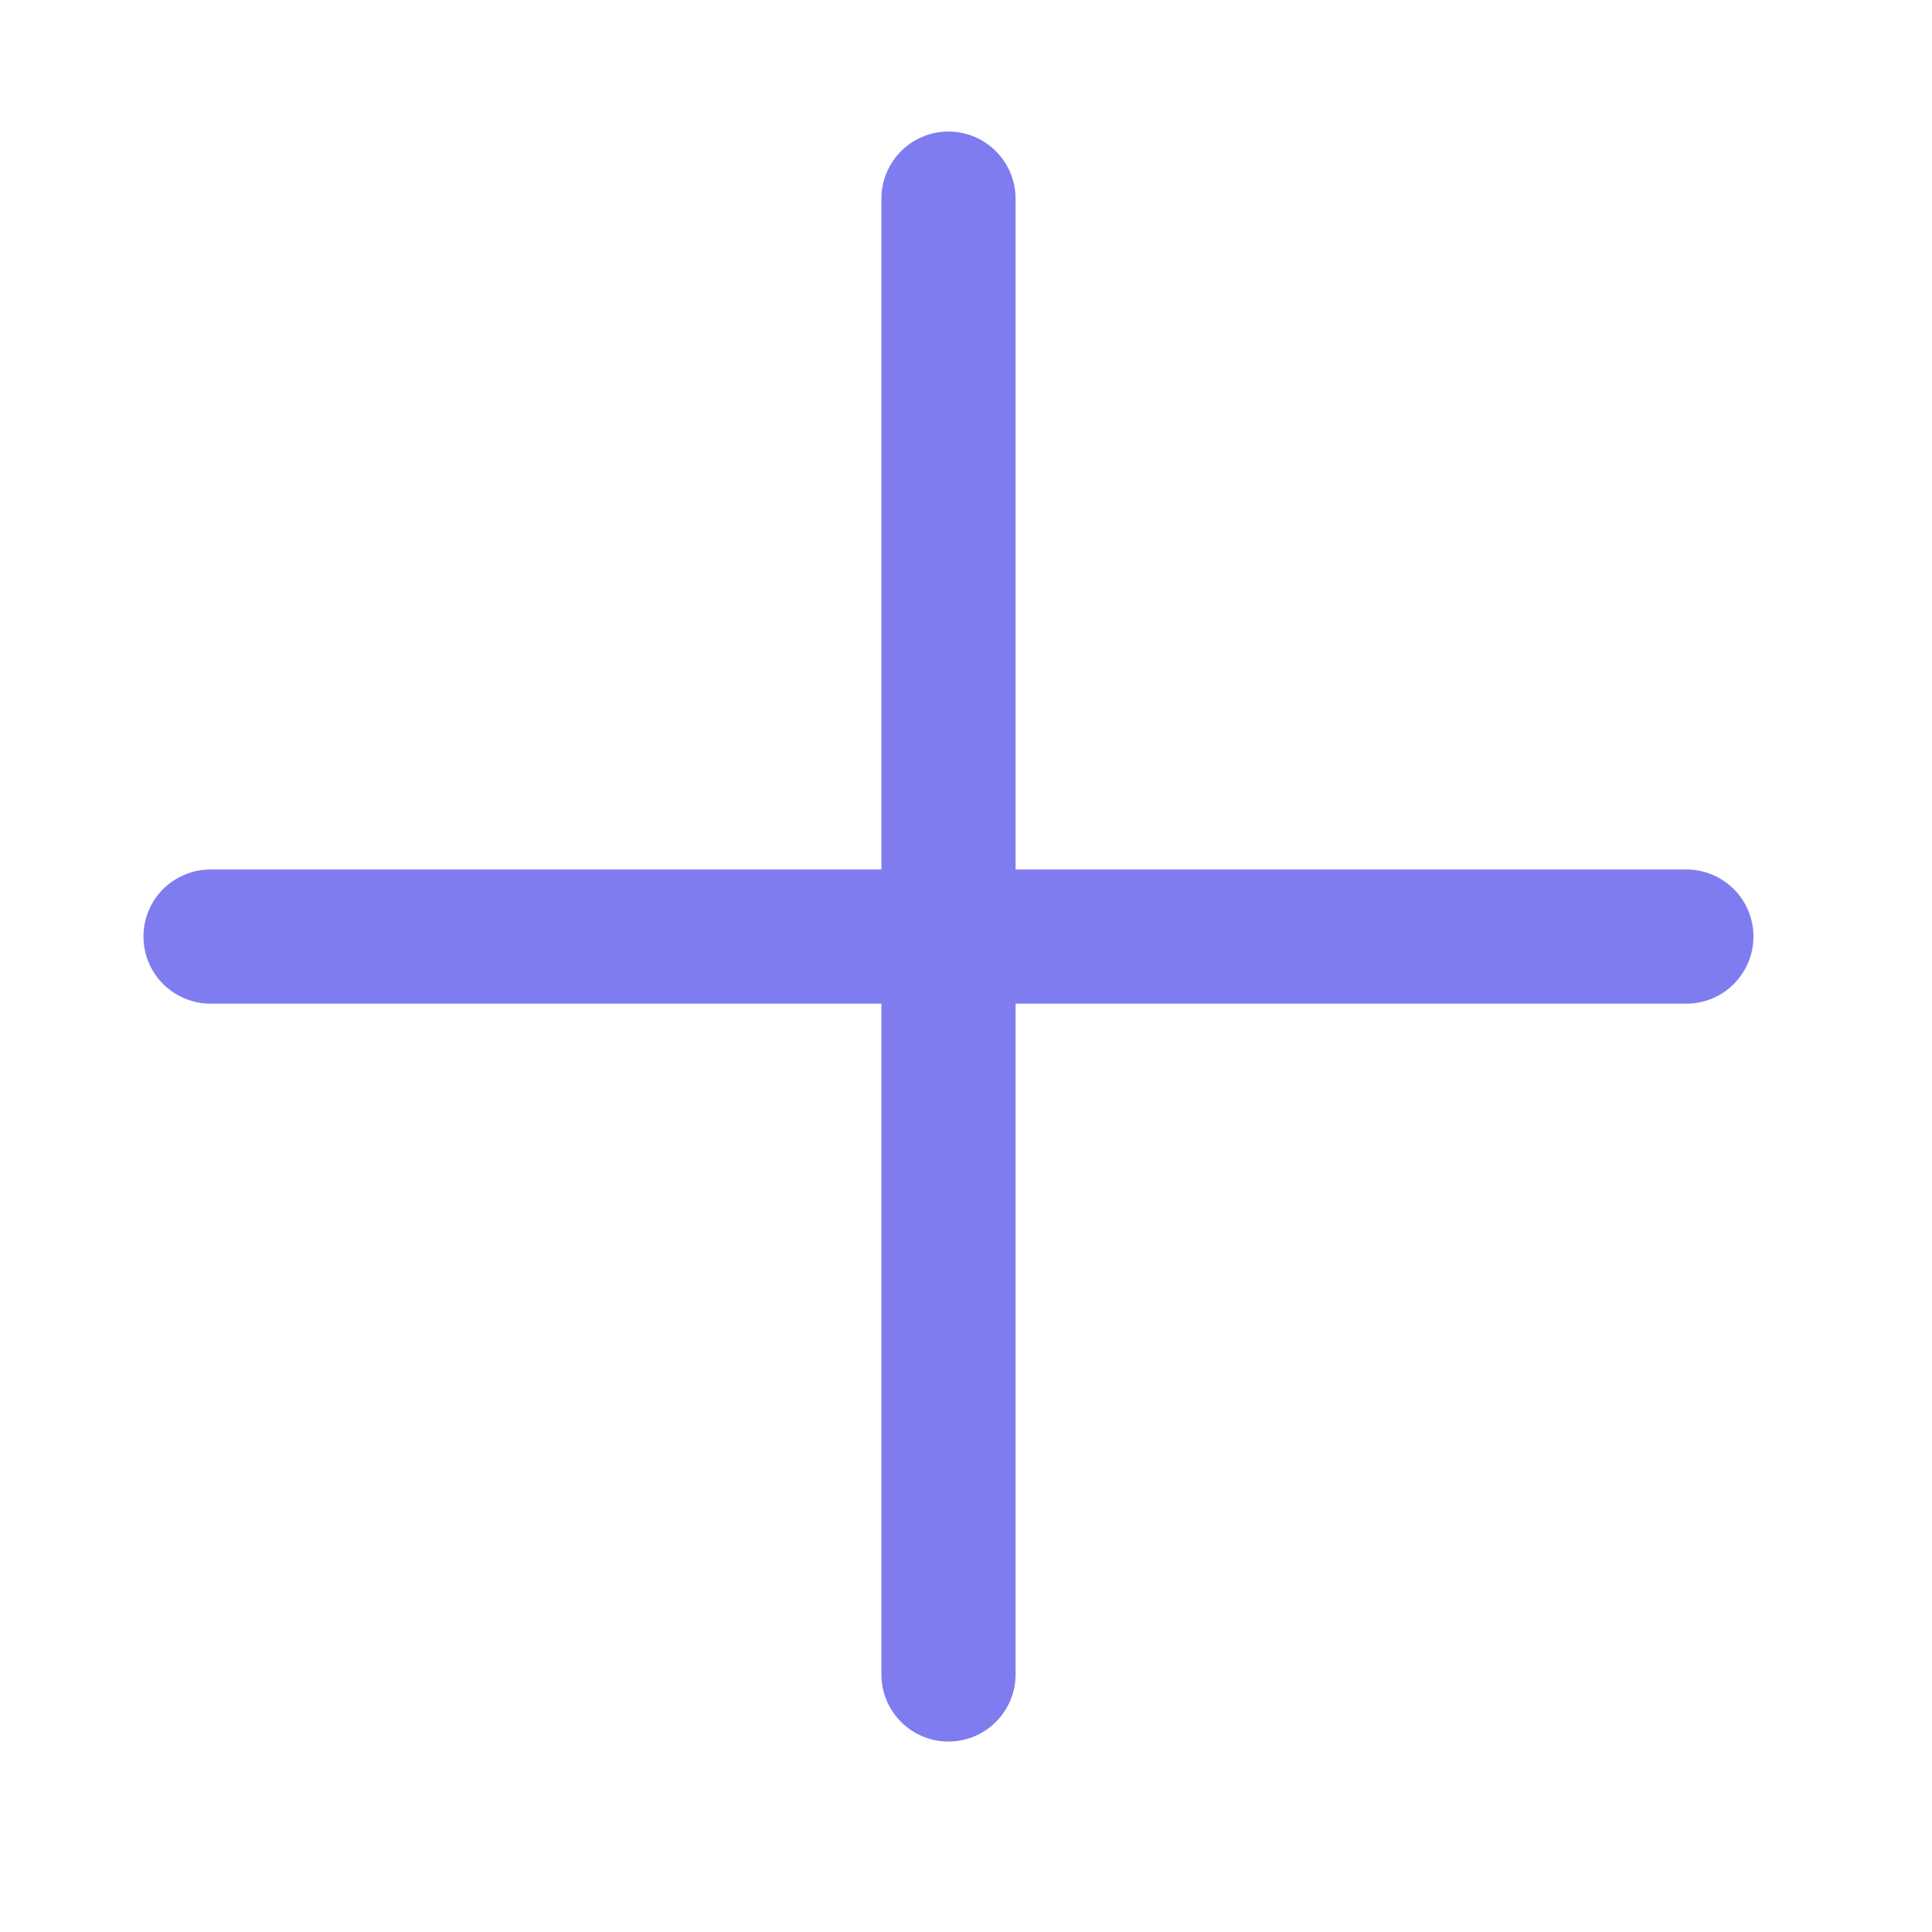
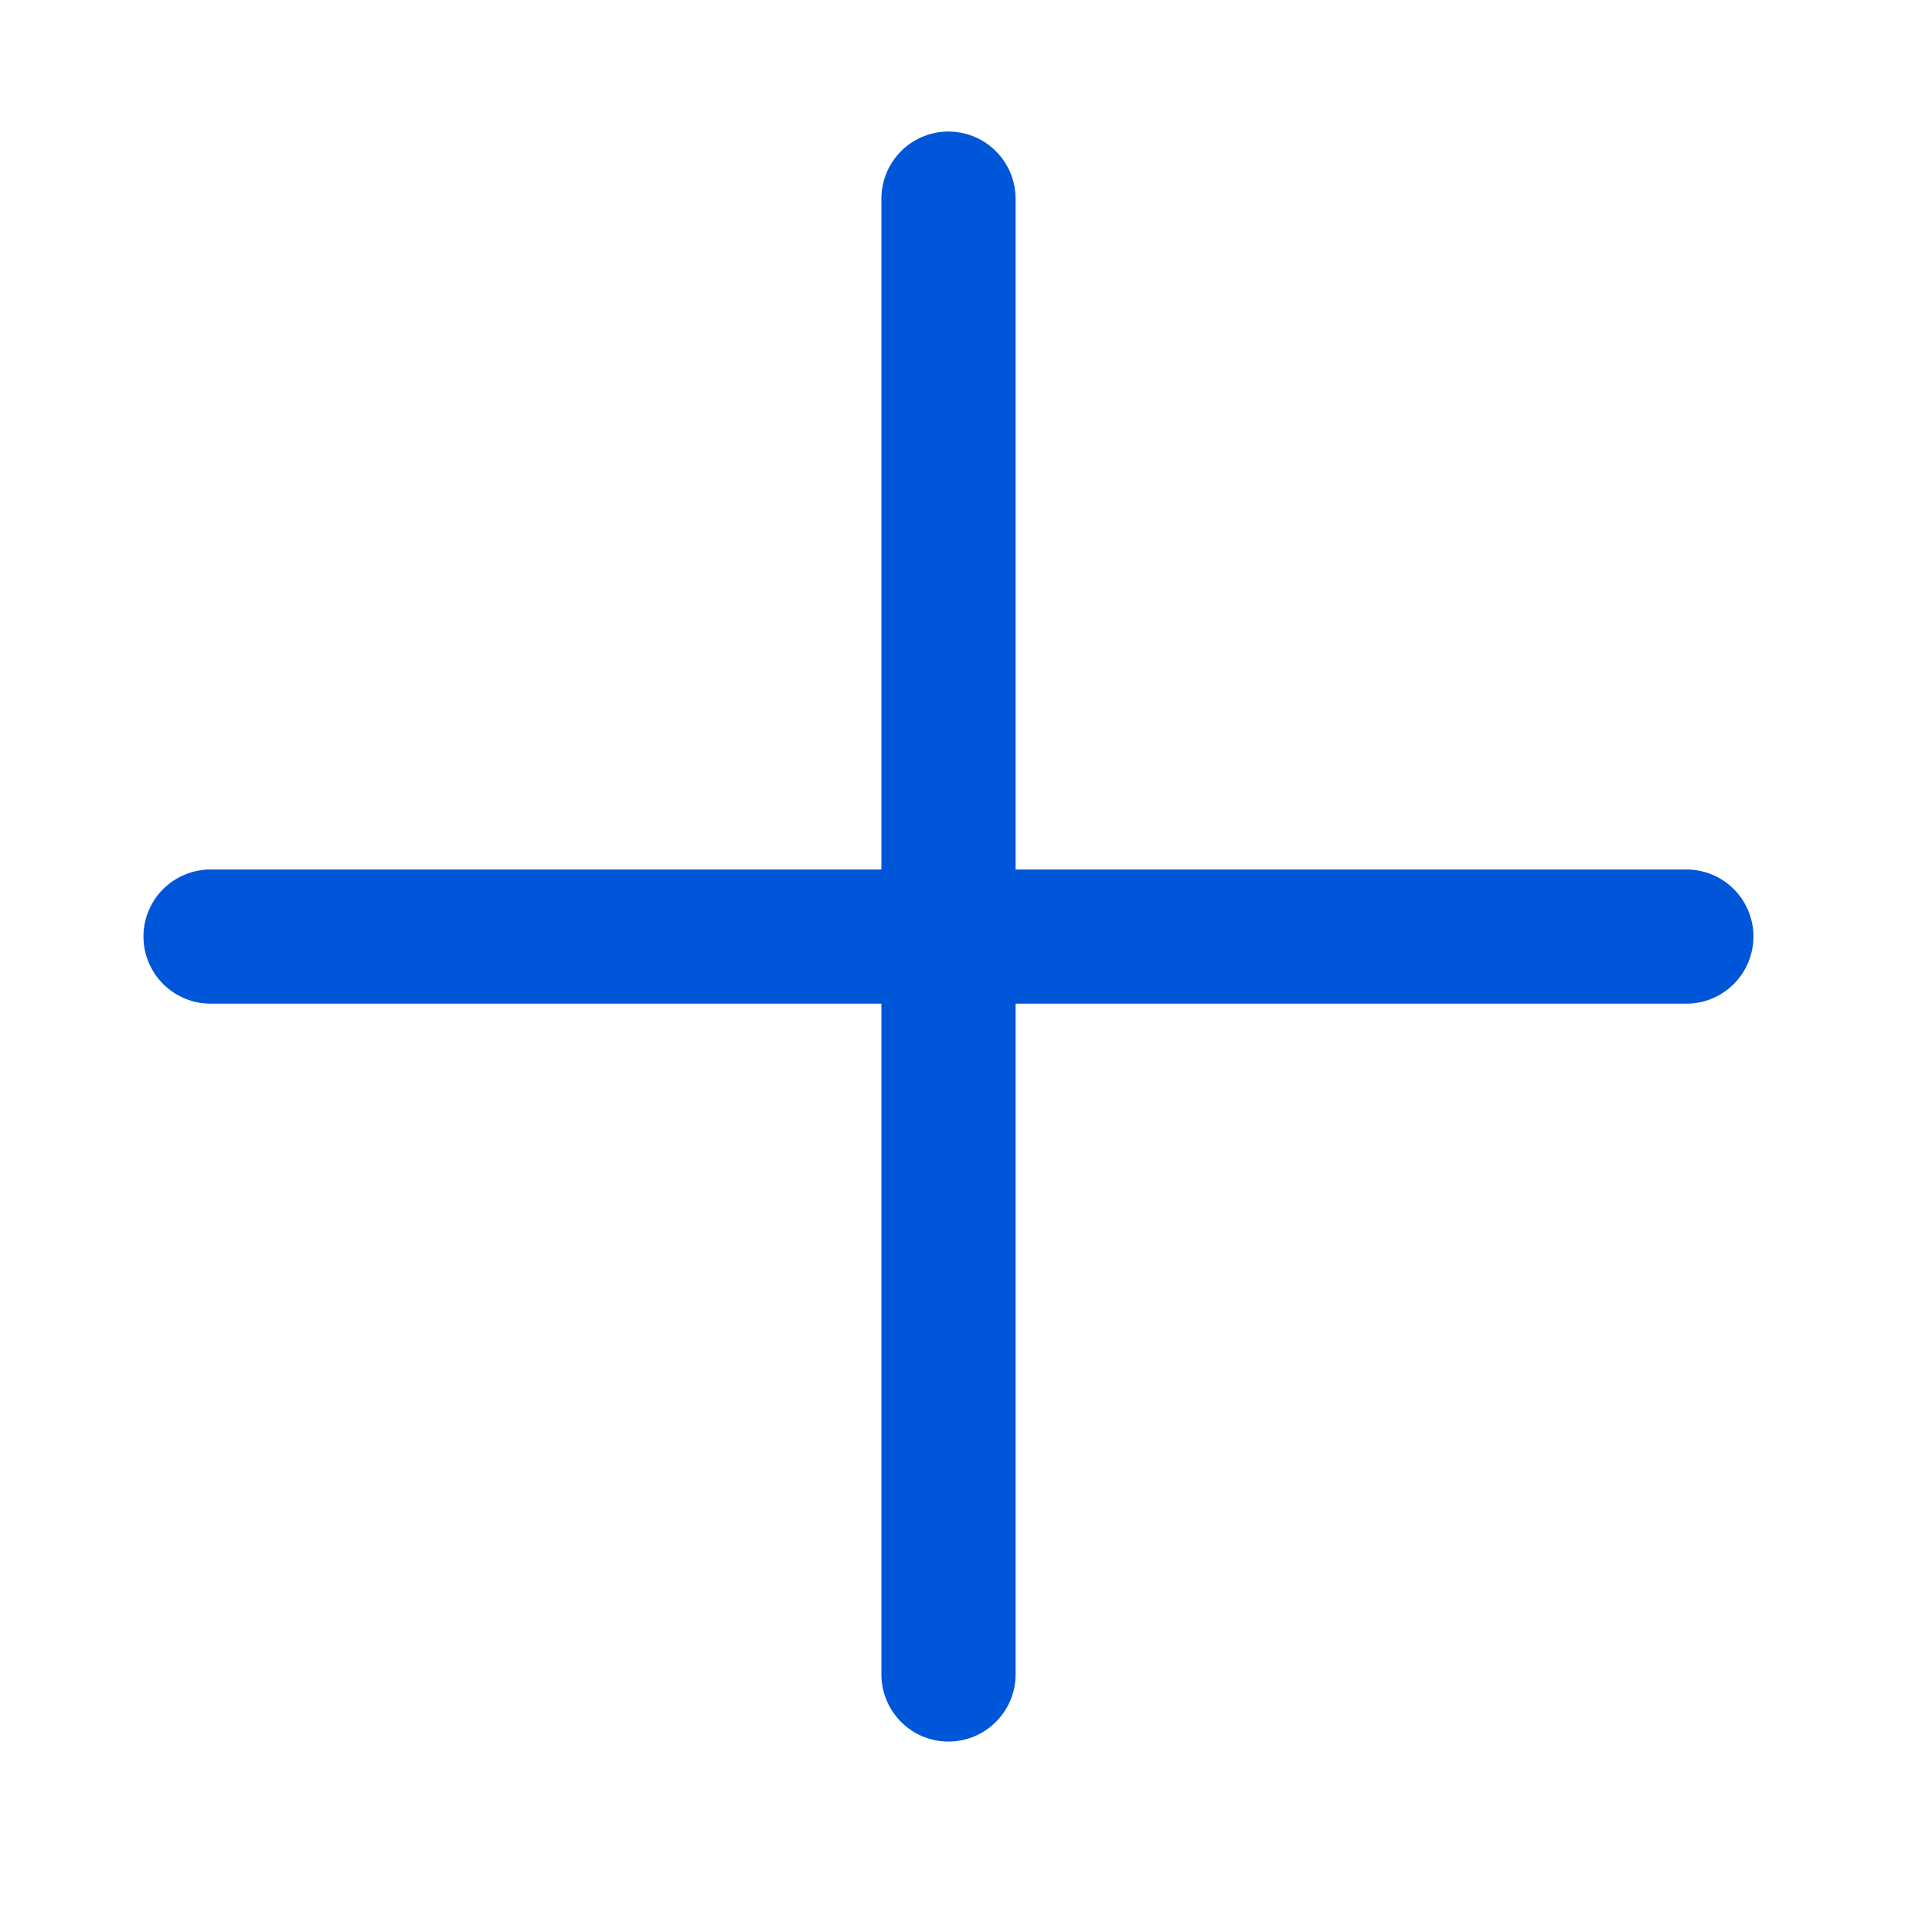
<svg xmlns="http://www.w3.org/2000/svg" width="24" height="24" viewBox="0 0 24 24" fill="none">
-   <path d="M20.949 10.801H12.616V2.468C12.616 2.247 12.528 2.035 12.371 1.878C12.215 1.722 12.003 1.634 11.782 1.634C11.561 1.634 11.349 1.722 11.193 1.878C11.037 2.035 10.949 2.247 10.949 2.468V10.801H2.616C2.395 10.801 2.183 10.889 2.026 11.045C1.87 11.201 1.782 11.413 1.782 11.634C1.782 11.855 1.87 12.067 2.026 12.223C2.183 12.38 2.395 12.468 2.616 12.468H10.949V20.801C10.949 21.022 11.037 21.234 11.193 21.39C11.349 21.547 11.561 21.634 11.782 21.634C12.003 21.634 12.215 21.547 12.371 21.39C12.528 21.234 12.616 21.022 12.616 20.801V12.468H20.949C21.17 12.468 21.382 12.38 21.538 12.223C21.694 12.067 21.782 11.855 21.782 11.634C21.782 11.413 21.694 11.201 21.538 11.045C21.382 10.889 21.17 10.801 20.949 10.801Z" fill="#7F7CF0" />
+   <path d="M20.949 10.801H12.616V2.468C12.616 2.247 12.528 2.035 12.371 1.878C12.215 1.722 12.003 1.634 11.782 1.634C11.561 1.634 11.349 1.722 11.193 1.878C11.037 2.035 10.949 2.247 10.949 2.468V10.801H2.616C2.395 10.801 2.183 10.889 2.026 11.045C1.87 11.201 1.782 11.413 1.782 11.634C1.782 11.855 1.87 12.067 2.026 12.223C2.183 12.38 2.395 12.468 2.616 12.468H10.949V20.801C10.949 21.022 11.037 21.234 11.193 21.39C11.349 21.547 11.561 21.634 11.782 21.634C12.003 21.634 12.215 21.547 12.371 21.39C12.528 21.234 12.616 21.022 12.616 20.801V12.468H20.949C21.17 12.468 21.382 12.38 21.538 12.223C21.694 12.067 21.782 11.855 21.782 11.634C21.782 11.413 21.694 11.201 21.538 11.045C21.382 10.889 21.17 10.801 20.949 10.801Z" fill="#0056D8" />
</svg>
